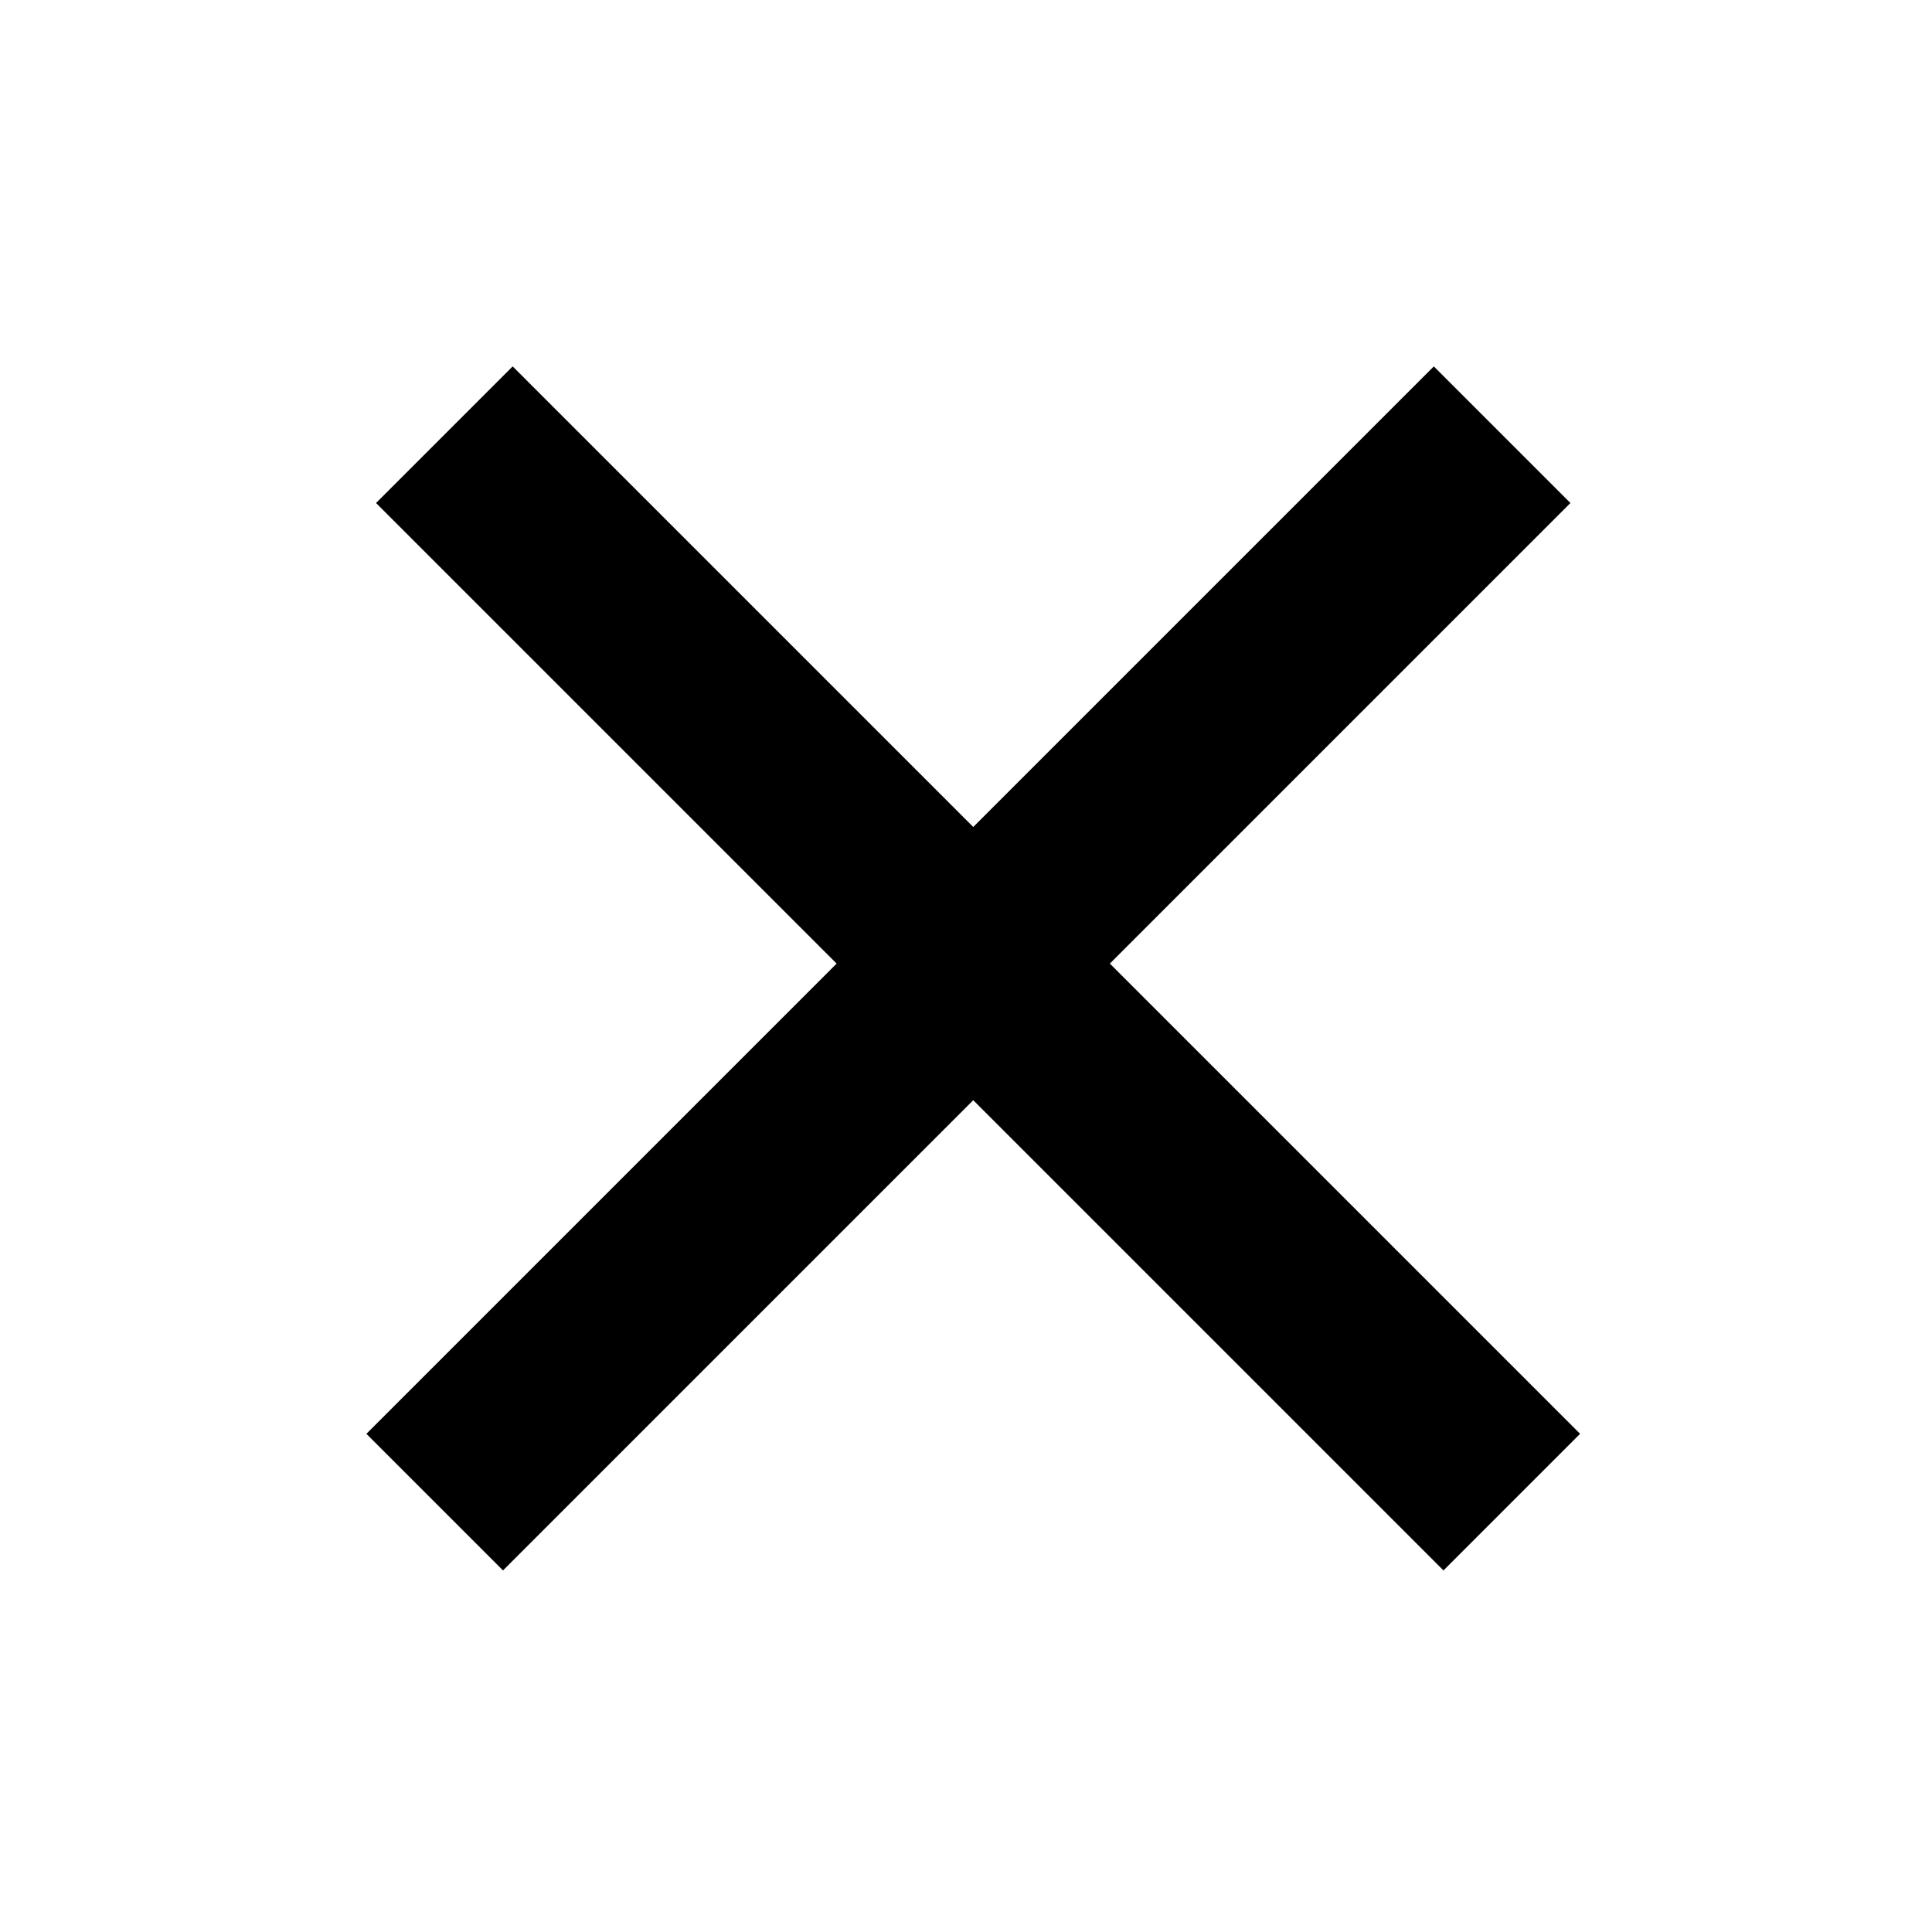
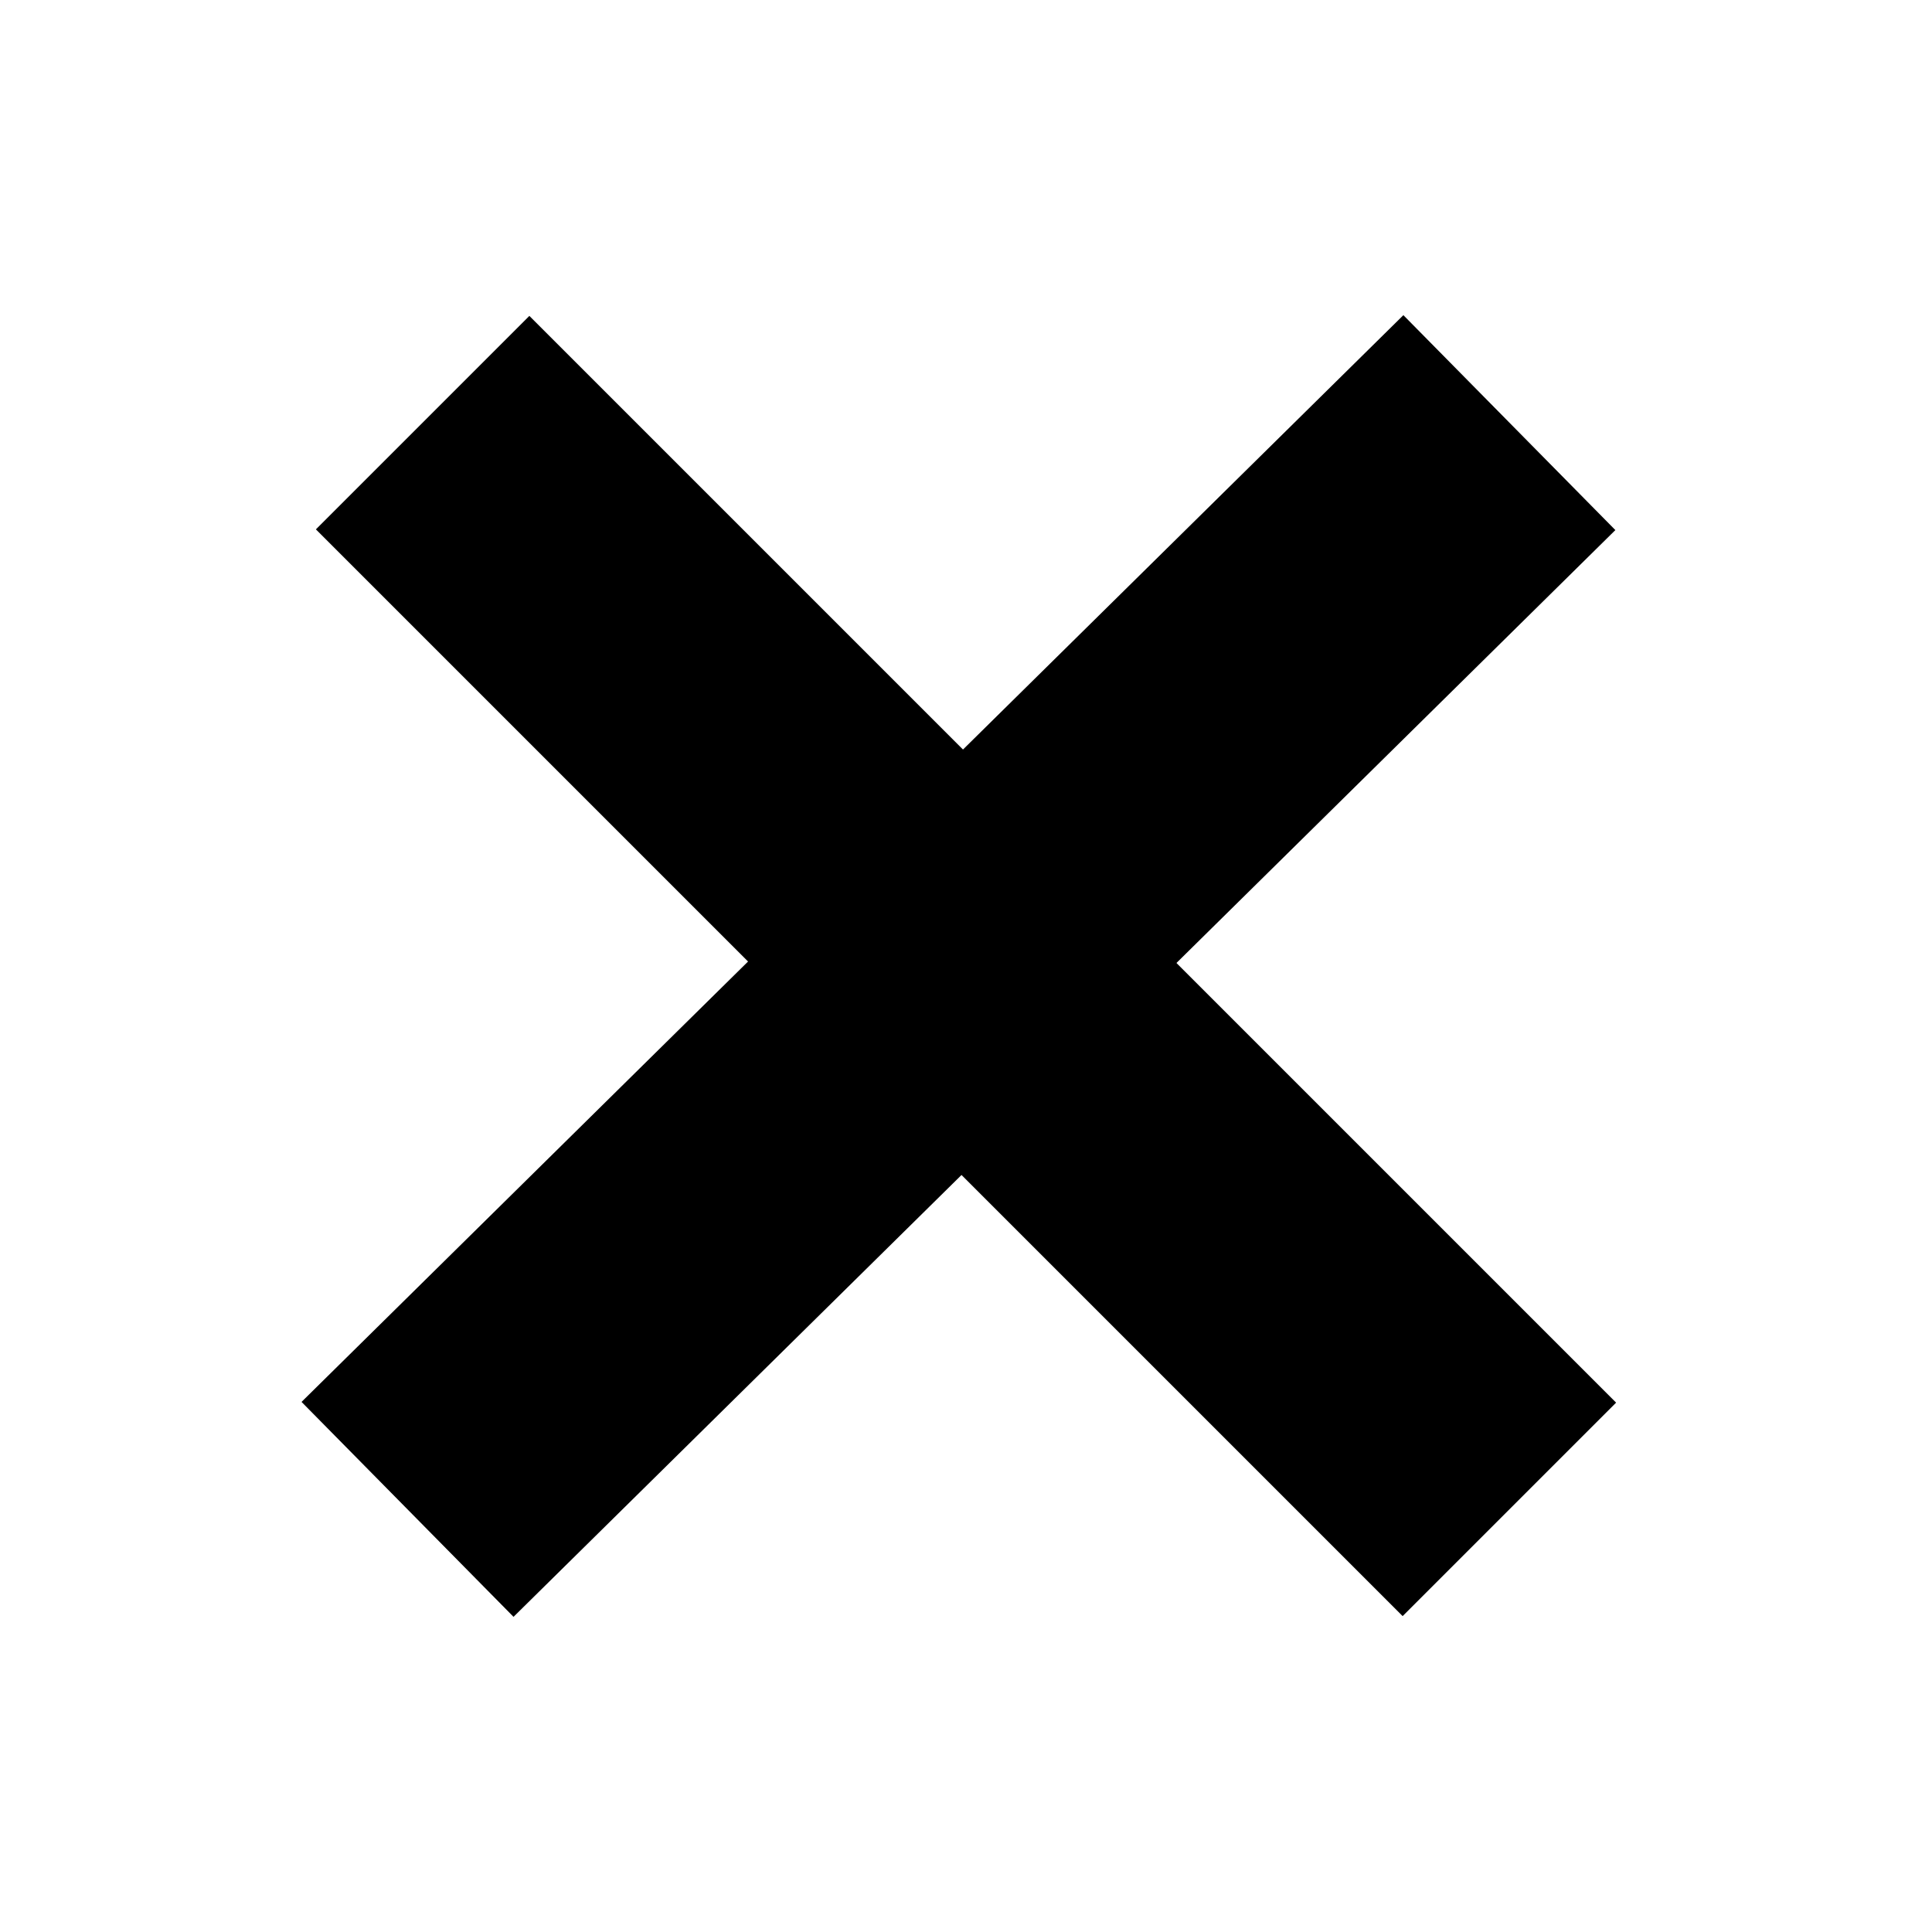
- <svg xmlns="http://www.w3.org/2000/svg" width="200" height="200" viewBox="0 0 200 200" fill="none">
-   <path d="M155.5 45L45 155.5" stroke="black" stroke-width="20" />
-   <path d="M156.5 155.5L46 45" stroke="black" stroke-width="20" />
+ <svg xmlns="http://www.w3.org/2000/svg" width="128" height="128" viewBox="0 0 128 128" fill="none">
+   <path d="M100 28L27 100" stroke="black" stroke-width="20" />
+   <path d="M100 100L28 28" stroke="black" stroke-width="20" />
</svg>
